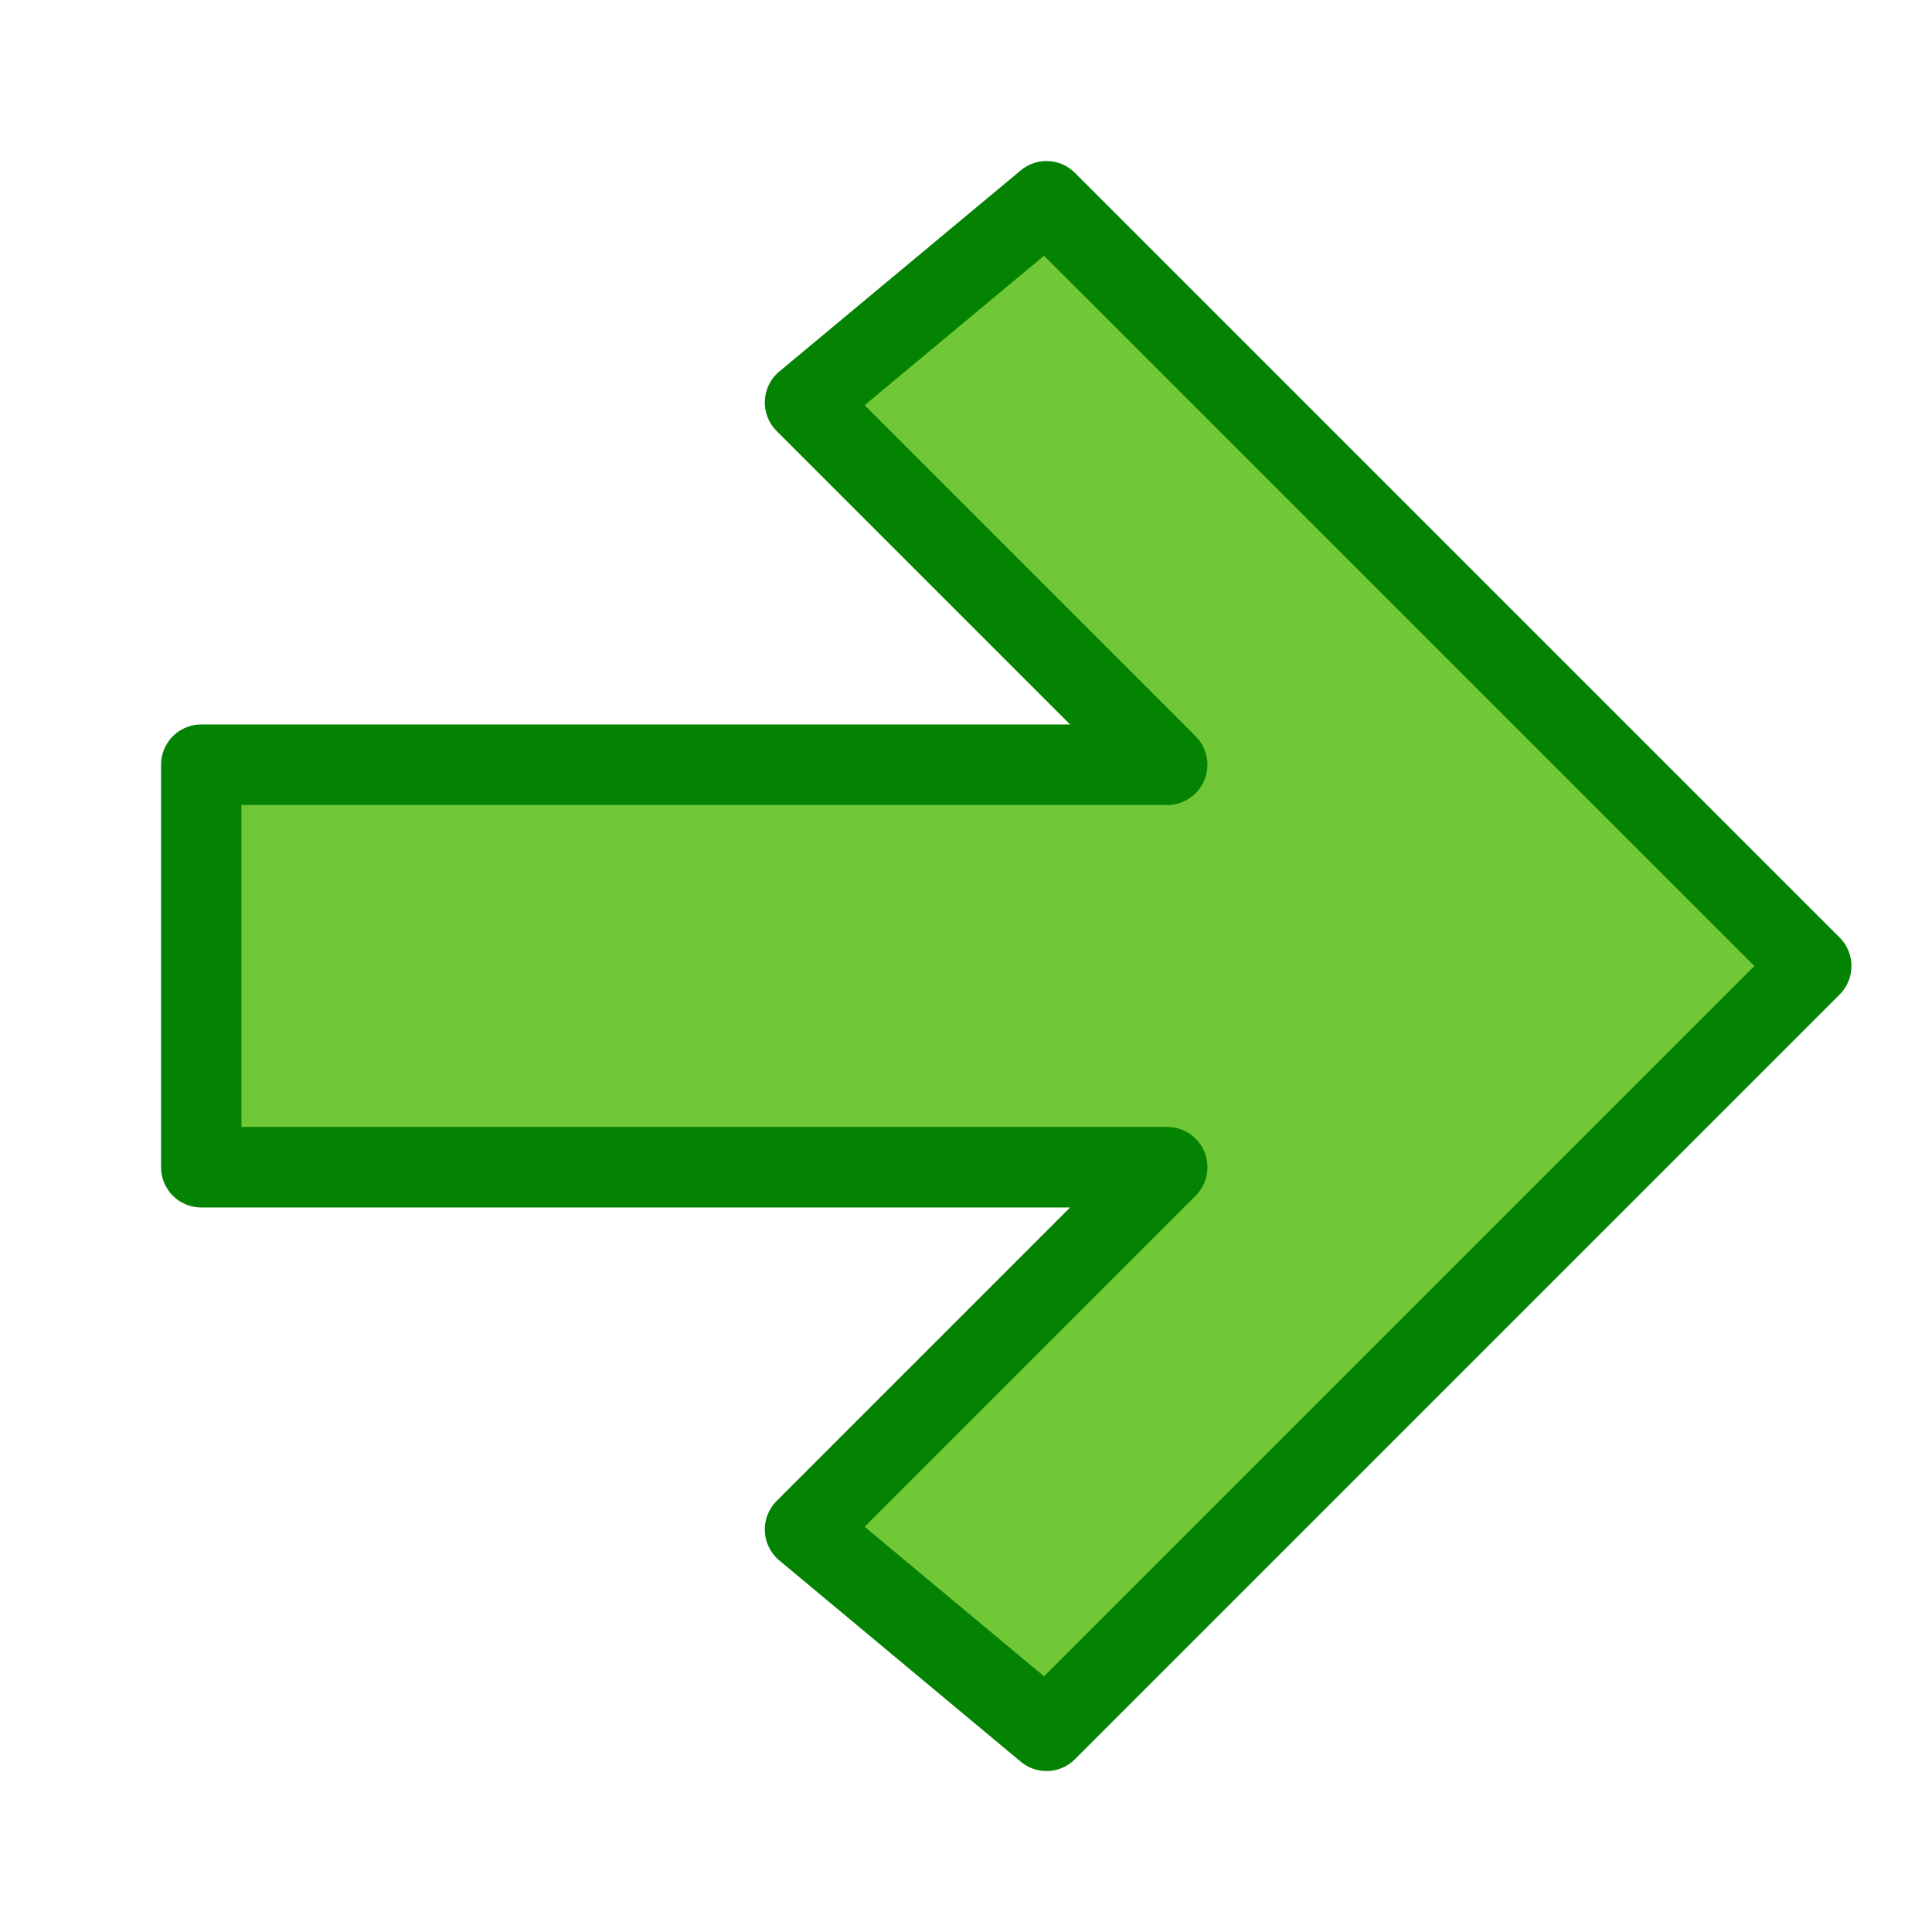
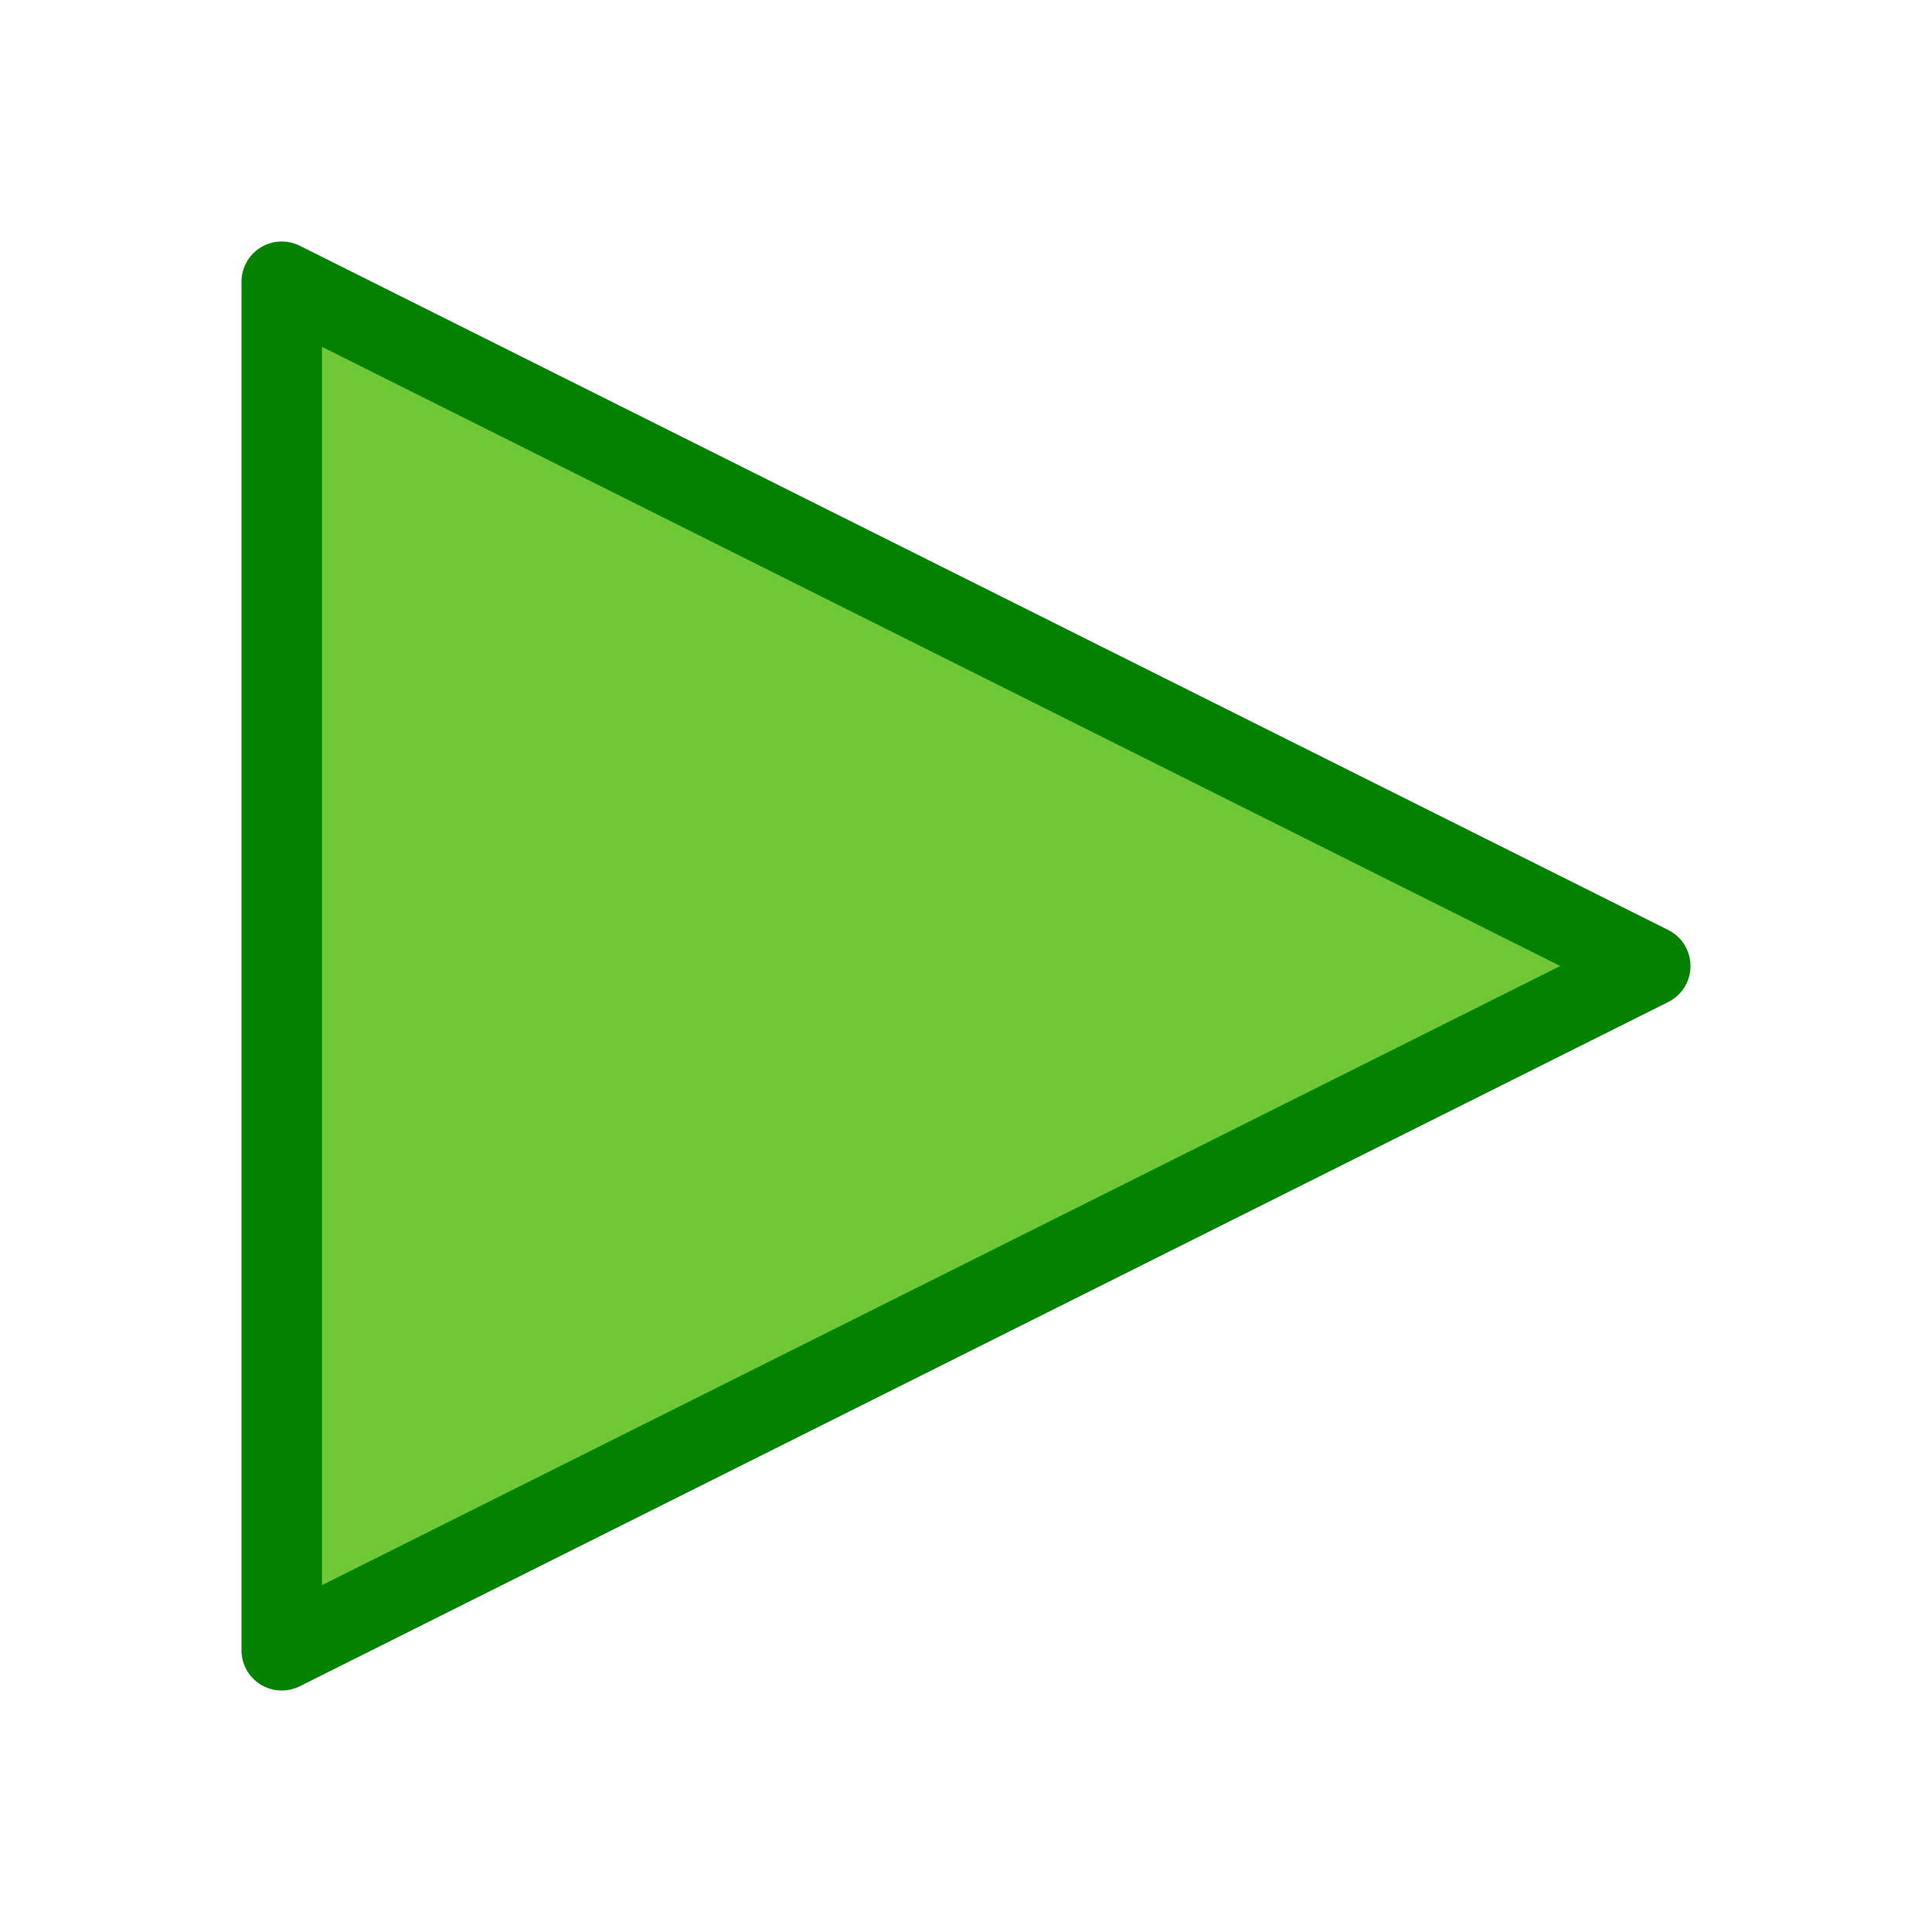
<svg xmlns="http://www.w3.org/2000/svg" width="24" height="24" id="svg2" version="1.0">
  <defs id="defs4" />
  <g id="layer1" transform="translate(0,-24)">
-     <g id="layer1-7" transform="matrix(1.538461,0,0,1.541665,0.1923198,24.04168)" style="stroke-width:0.649">
-       <g transform="translate(-52.39348,-1041.068)" id="text846" style="font-style:normal;font-weight:normal;font-size:10.667px;line-height:25px;font-family:sans-serif;letter-spacing:0px;word-spacing:0px;fill:#000000;fill-opacity:1;stroke:none;stroke-width:0.649px;stroke-linecap:butt;stroke-linejoin:miter;stroke-opacity:1" aria-label="7" />
-       <path id="path830" d="M 6.375,3.216 8.325,1.595 14.5,7.757 8.325,13.919 6.375,12.297 9.3,9.378 H 1.5 V 6.135 h 7.8 z" style="fill:#71c837;fill-opacity:1;fill-rule:evenodd;stroke:#048202;stroke-width:0.649px;stroke-linecap:round;stroke-linejoin:round;stroke-opacity:1" />
-     </g>
+     <g aria-label="7" style="font-style:normal;font-weight:normal;font-size:10.667px;line-height:25px;font-family:sans-serif;letter-spacing:0px;word-spacing:0px;fill:#000000;fill-opacity:1;stroke:none;stroke-width:0.662px;stroke-linecap:butt;stroke-linejoin:miter;stroke-opacity:1" id="text846-2" transform="matrix(1.52,0,0,1.5,-107.1781,-1541.601)" />
+     <g aria-label="7" style="font-style:normal;font-weight:normal;font-size:10.667px;line-height:25px;font-family:sans-serif;letter-spacing:0px;word-spacing:0px;fill:#000000;fill-opacity:1;stroke:none;stroke-width:0.662px;stroke-linecap:butt;stroke-linejoin:miter;stroke-opacity:1" id="text846-2-9" transform="matrix(1.52,0,0,1.5,-140.5738,-1550.538)" />
+     <path style="fill:#71c837;fill-opacity:1;fill-rule:evenodd;stroke:#048202;stroke-width:1px;stroke-linecap:round;stroke-linejoin:round;stroke-opacity:1" d="M 3.5,27.5 20.5,36 3.5,44.5 Z" id="path830-5-5" />
  </g>
</svg>
